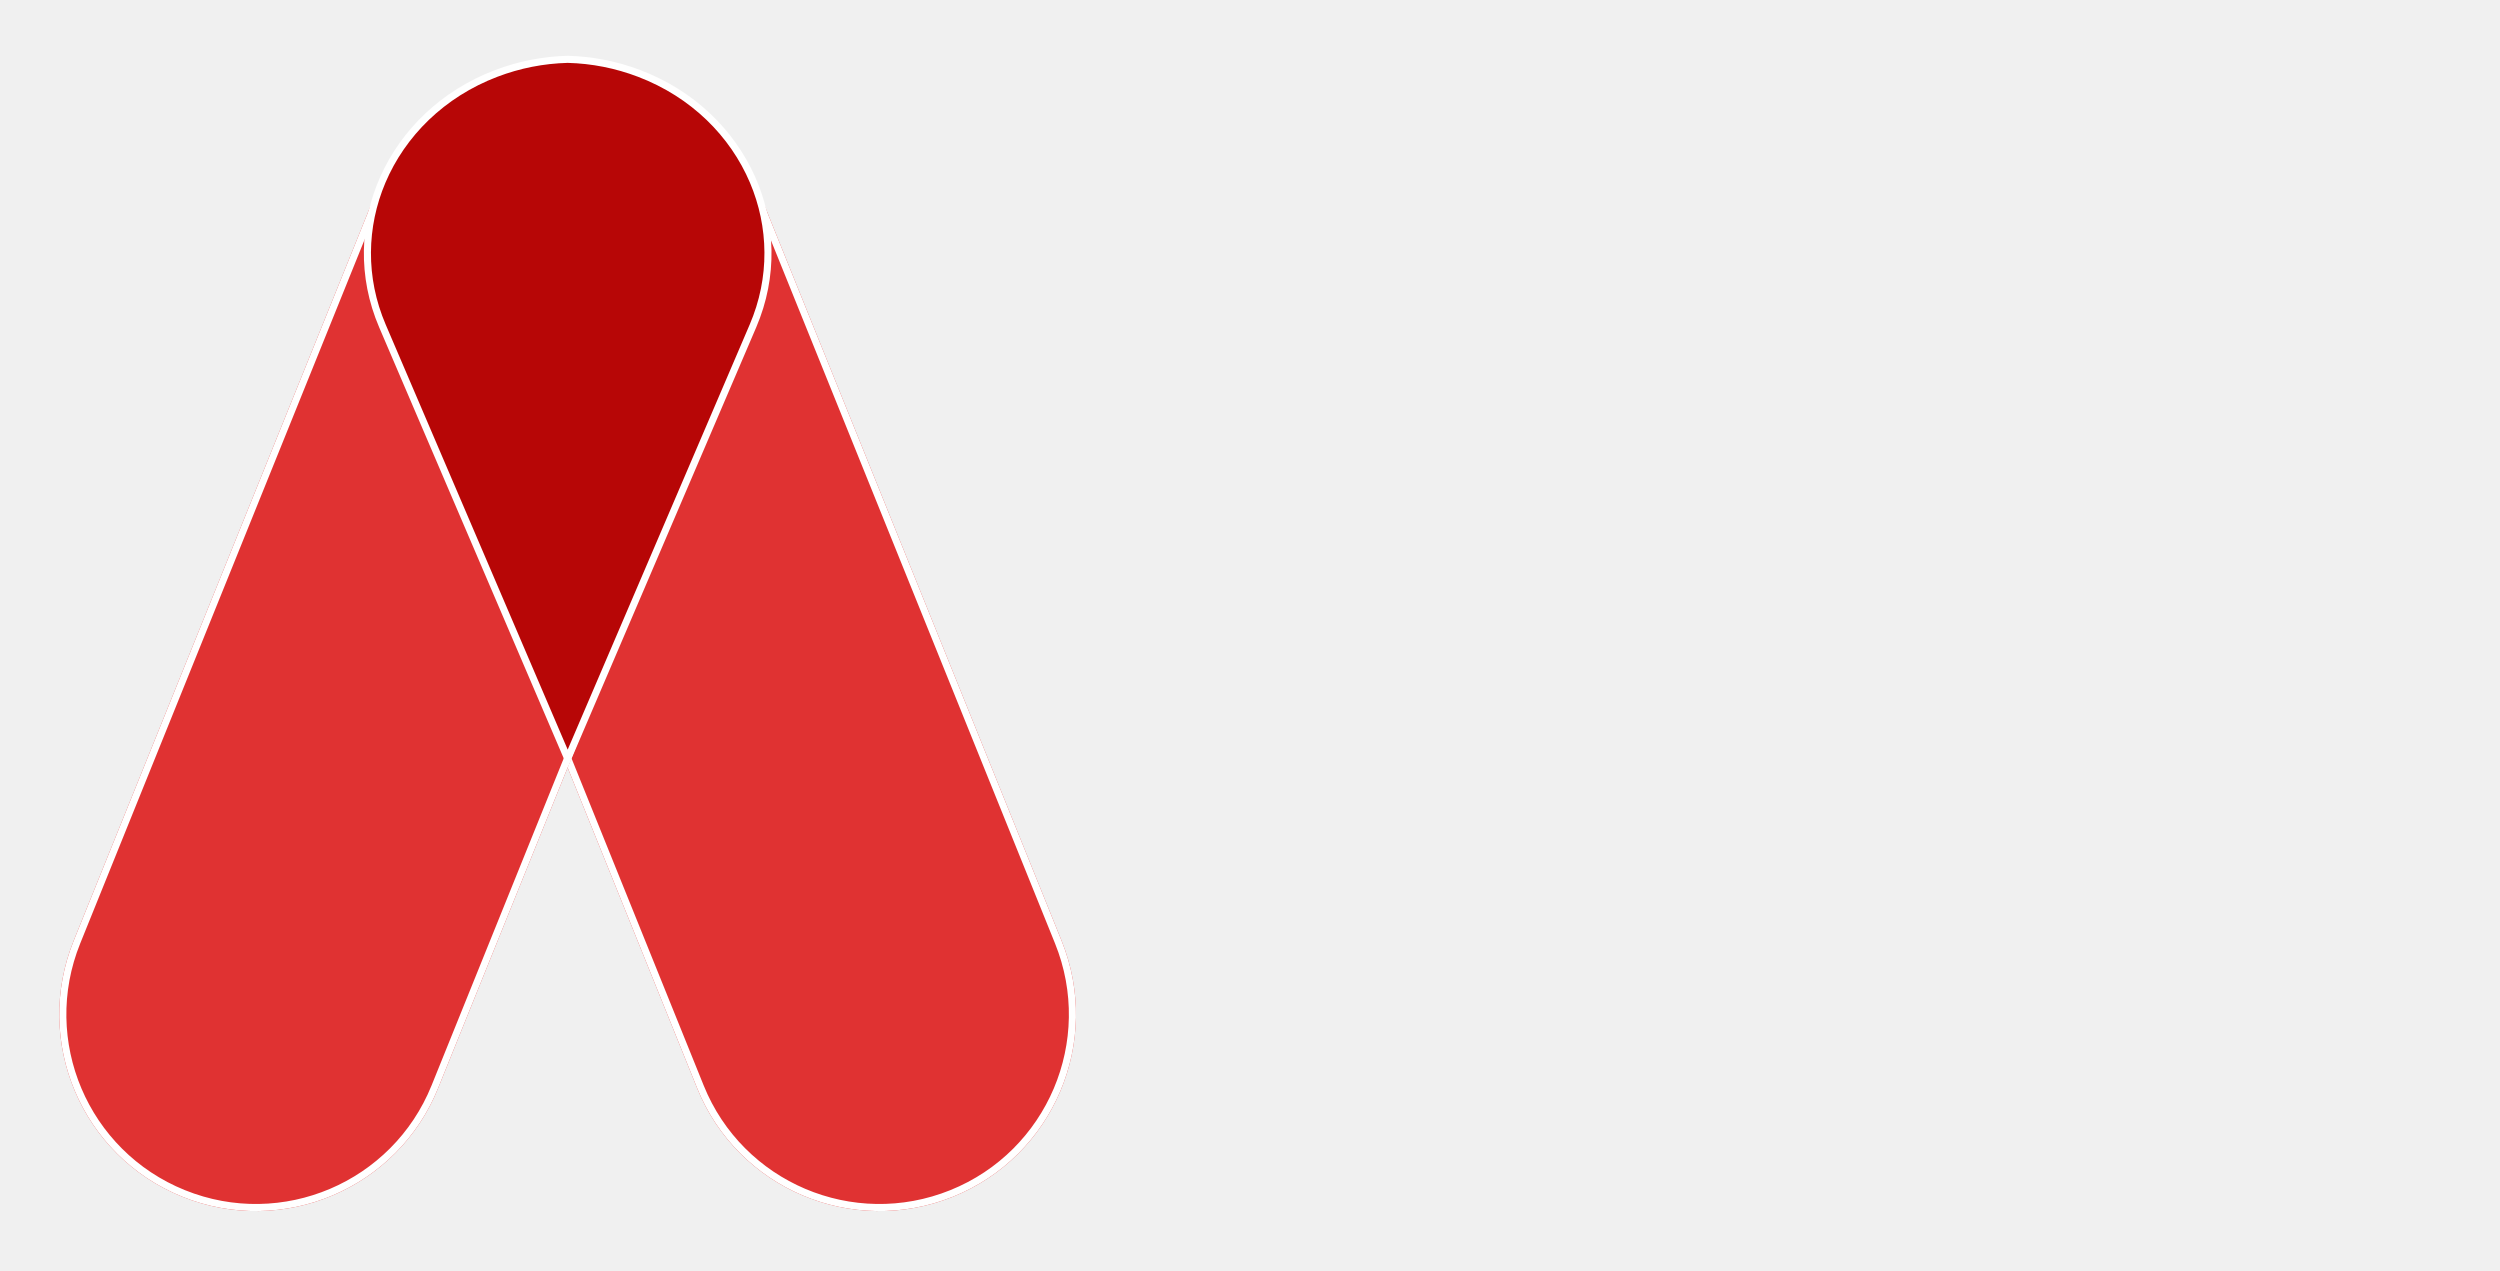
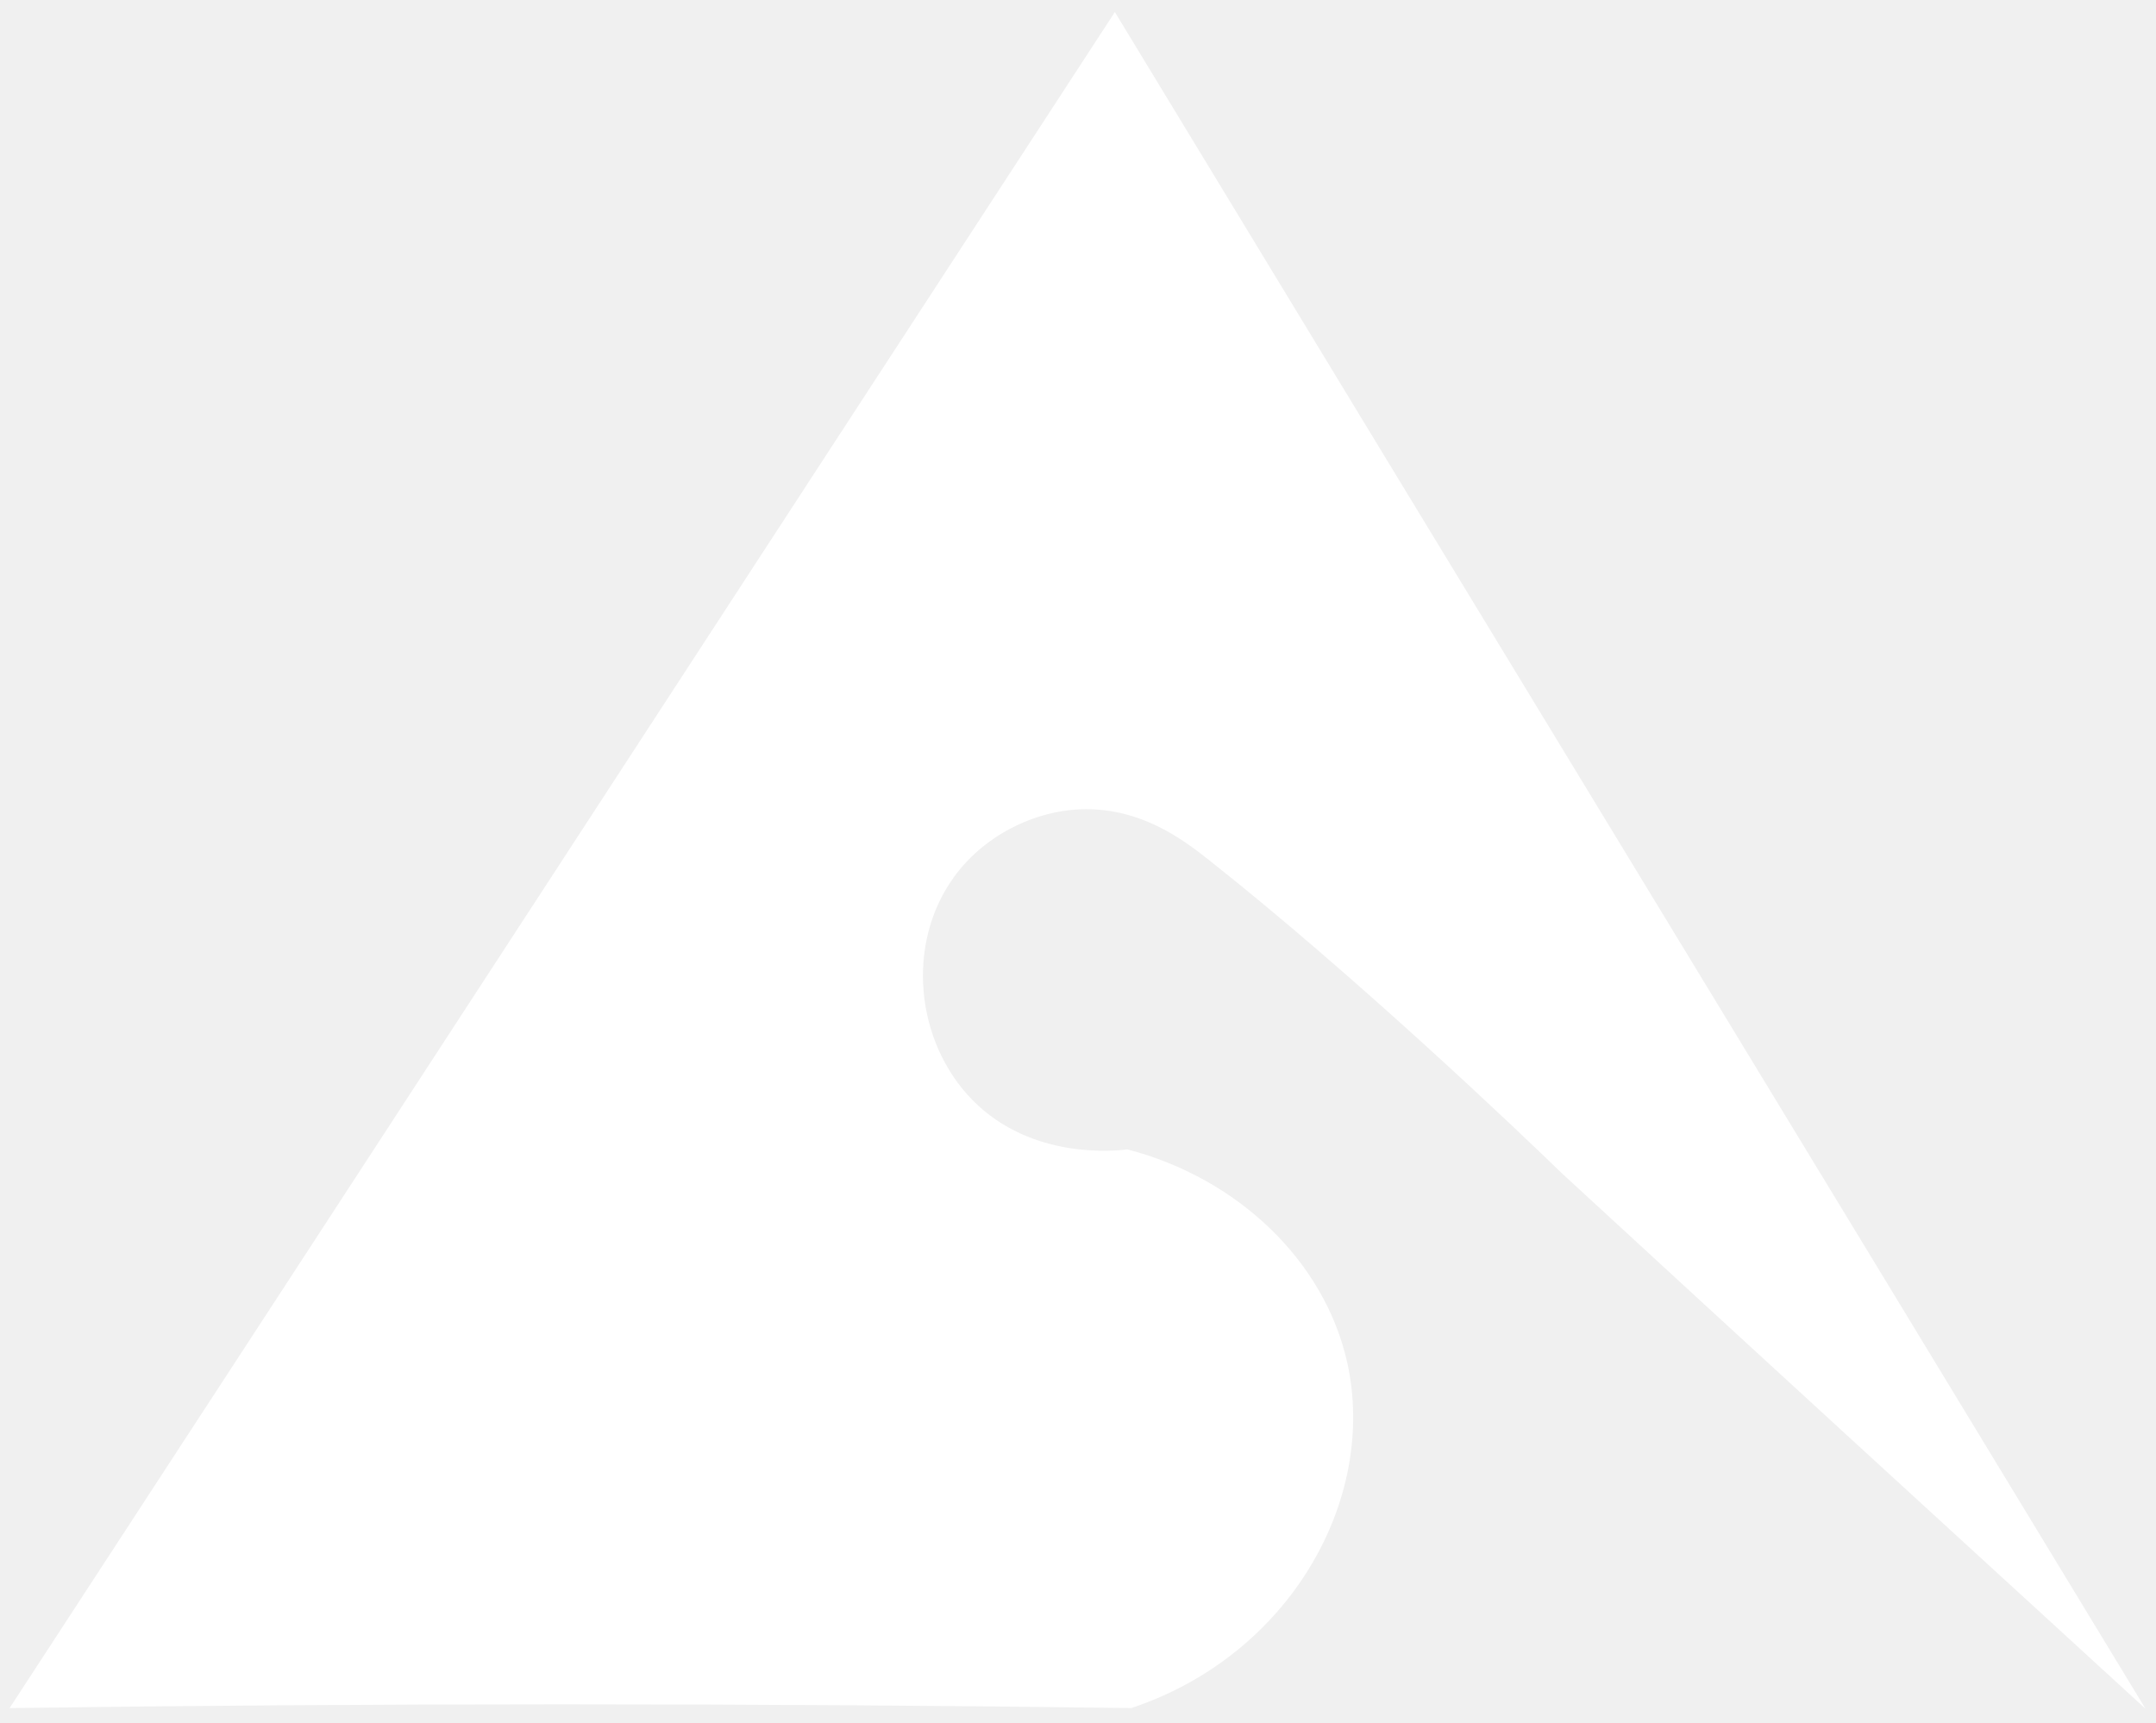
- <svg xmlns="http://www.w3.org/2000/svg" width="1411.733" height="717.357" viewBox="0 0 1411.733 717.357">
-   <g id="Group_1" data-name="Group 1" transform="translate(-206.267 -181.114)">
-     <g id="Rectangle_1" data-name="Rectangle 1" transform="translate(385.267 264.277) rotate(-22)" fill="#e03232" stroke="#fff" stroke-width="4">
-       <rect width="222" height="684" rx="111" stroke="none" />
-       <rect x="2" y="2" width="218" height="680" rx="109" fill="none" />
-     </g>
-     <g id="Rectangle_2" data-name="Rectangle 2" transform="translate(412.101 898.47) rotate(-158)" fill="#e03232" stroke="#fff" stroke-width="4">
-       <rect width="222" height="684" rx="111" stroke="none" />
-       <rect x="2" y="2" width="218" height="680" rx="109" fill="none" />
-     </g>
-     <g id="Intersection_2" data-name="Intersection 2" transform="translate(199.27 179.112)" fill="#b70606">
-       <path d="M 327.57 430.387 L 222.948 186.056 C 220.079 179.354 217.906 172.389 216.49 165.352 C 215.11 158.494 214.431 151.478 214.471 144.5 C 214.511 137.647 215.244 130.754 216.651 124.012 C 218.044 117.336 220.111 110.742 222.794 104.412 C 225.628 97.729 229.173 91.284 233.33 85.256 C 237.525 79.173 242.377 73.468 247.75 68.302 C 253.225 63.038 259.292 58.284 265.782 54.172 C 272.448 49.949 279.637 46.356 287.152 43.491 C 300.12 38.547 313.721 35.862 327.577 35.509 C 341.423 35.861 355.019 38.546 367.987 43.49 C 375.501 46.355 382.691 49.949 389.358 54.172 C 395.848 58.284 401.914 63.038 407.389 68.302 C 412.762 73.469 417.614 79.173 421.81 85.257 C 425.967 91.284 429.512 97.729 432.345 104.413 C 435.029 110.742 437.096 117.337 438.489 124.013 C 439.895 130.755 440.629 137.648 440.668 144.5 C 440.708 151.478 440.029 158.494 438.649 165.353 C 437.233 172.389 435.06 179.354 432.19 186.056 L 327.57 430.387 Z" stroke="none" />
-       <path d="M 327.577 37.509 C 313.965 37.862 300.605 40.503 287.864 45.36 C 280.475 48.177 273.405 51.71 266.852 55.862 C 260.475 59.902 254.515 64.572 249.137 69.744 C 243.86 74.817 239.096 80.419 234.976 86.392 C 230.896 92.308 227.417 98.634 224.636 105.193 C 222.003 111.403 219.975 117.872 218.609 124.421 C 217.229 131.033 216.51 137.792 216.471 144.511 C 216.432 151.353 217.098 158.233 218.451 164.958 C 219.84 171.86 221.971 178.693 224.787 185.269 L 327.569 425.306 L 430.352 185.269 C 433.167 178.693 435.299 171.86 436.688 164.958 C 438.041 158.233 438.707 151.354 438.668 144.512 C 438.629 137.792 437.91 131.033 436.531 124.422 C 435.164 117.872 433.137 111.403 430.504 105.194 C 427.723 98.634 424.244 92.309 420.164 86.392 C 416.044 80.419 411.28 74.817 406.003 69.744 C 400.625 64.572 394.664 59.902 388.287 55.861 C 381.734 51.71 374.664 48.176 367.274 45.359 C 354.534 40.502 341.179 37.861 327.577 37.509 M 327.576 33.508 C 341.314 33.852 355.208 36.478 368.699 41.621 C 429.241 64.701 458.49 129.719 434.029 186.843 L 327.57 435.468 L 221.11 186.843 C 196.65 129.719 225.899 64.701 286.439 41.622 C 299.93 36.479 313.839 33.852 327.576 33.508 Z" stroke="none" fill="#fff" />
-     </g>
-   </g>
+ <svg xmlns="http://www.w3.org/2000/svg" version="1.1" id="Layer_1" x="0px" y="0px" viewBox="0 0 172.7 138" style="enable-background:new 0 0 172.7 138;" xml:space="preserve">
+   <style type="text/css">
+ 	.st0{fill:#FFFFFF;stroke:#FFFFFF;stroke-width:0.25;stroke-miterlimit:10;}
+ 	.st1{fill:#FFFFFF;stroke:#FFFFFF;stroke-miterlimit:10;}
+ 	.st2{fill:#FFFFFF;stroke:#FFFFFF;stroke-width:0.25;stroke-miterlimit:10;}
+ </style>
+   <path class="st0" d="M76.3,70.2c-3.9,5.4-3.1,13.3,1.5,18c4.8,4.9,11.7,4.1,12.5,4c8.8,2.3,15.7,8.9,17.5,17  c2.4,10.9-4.6,23.3-17.2,27.5c-15-0.2-30.2-0.3-45.6-0.3c-14.8,0-29.5,0.1-44,0.3C30.5,91.5,59.9,46.3,89.3,1.2  c27.3,45,54.7,90,82,135c-15.4-14.1-30.8-28.2-46.1-42.3c-3.4-3.3-16.5-15.8-28.4-25.2c-1.8-1.4-5-3.9-9.5-4  C83.3,64.6,78.9,66.6,76.3,70.2z" />
+   <path class="st1" d="M69.3,117.7" />
+   <path class="st2" d="M15.8,140" />
</svg>
